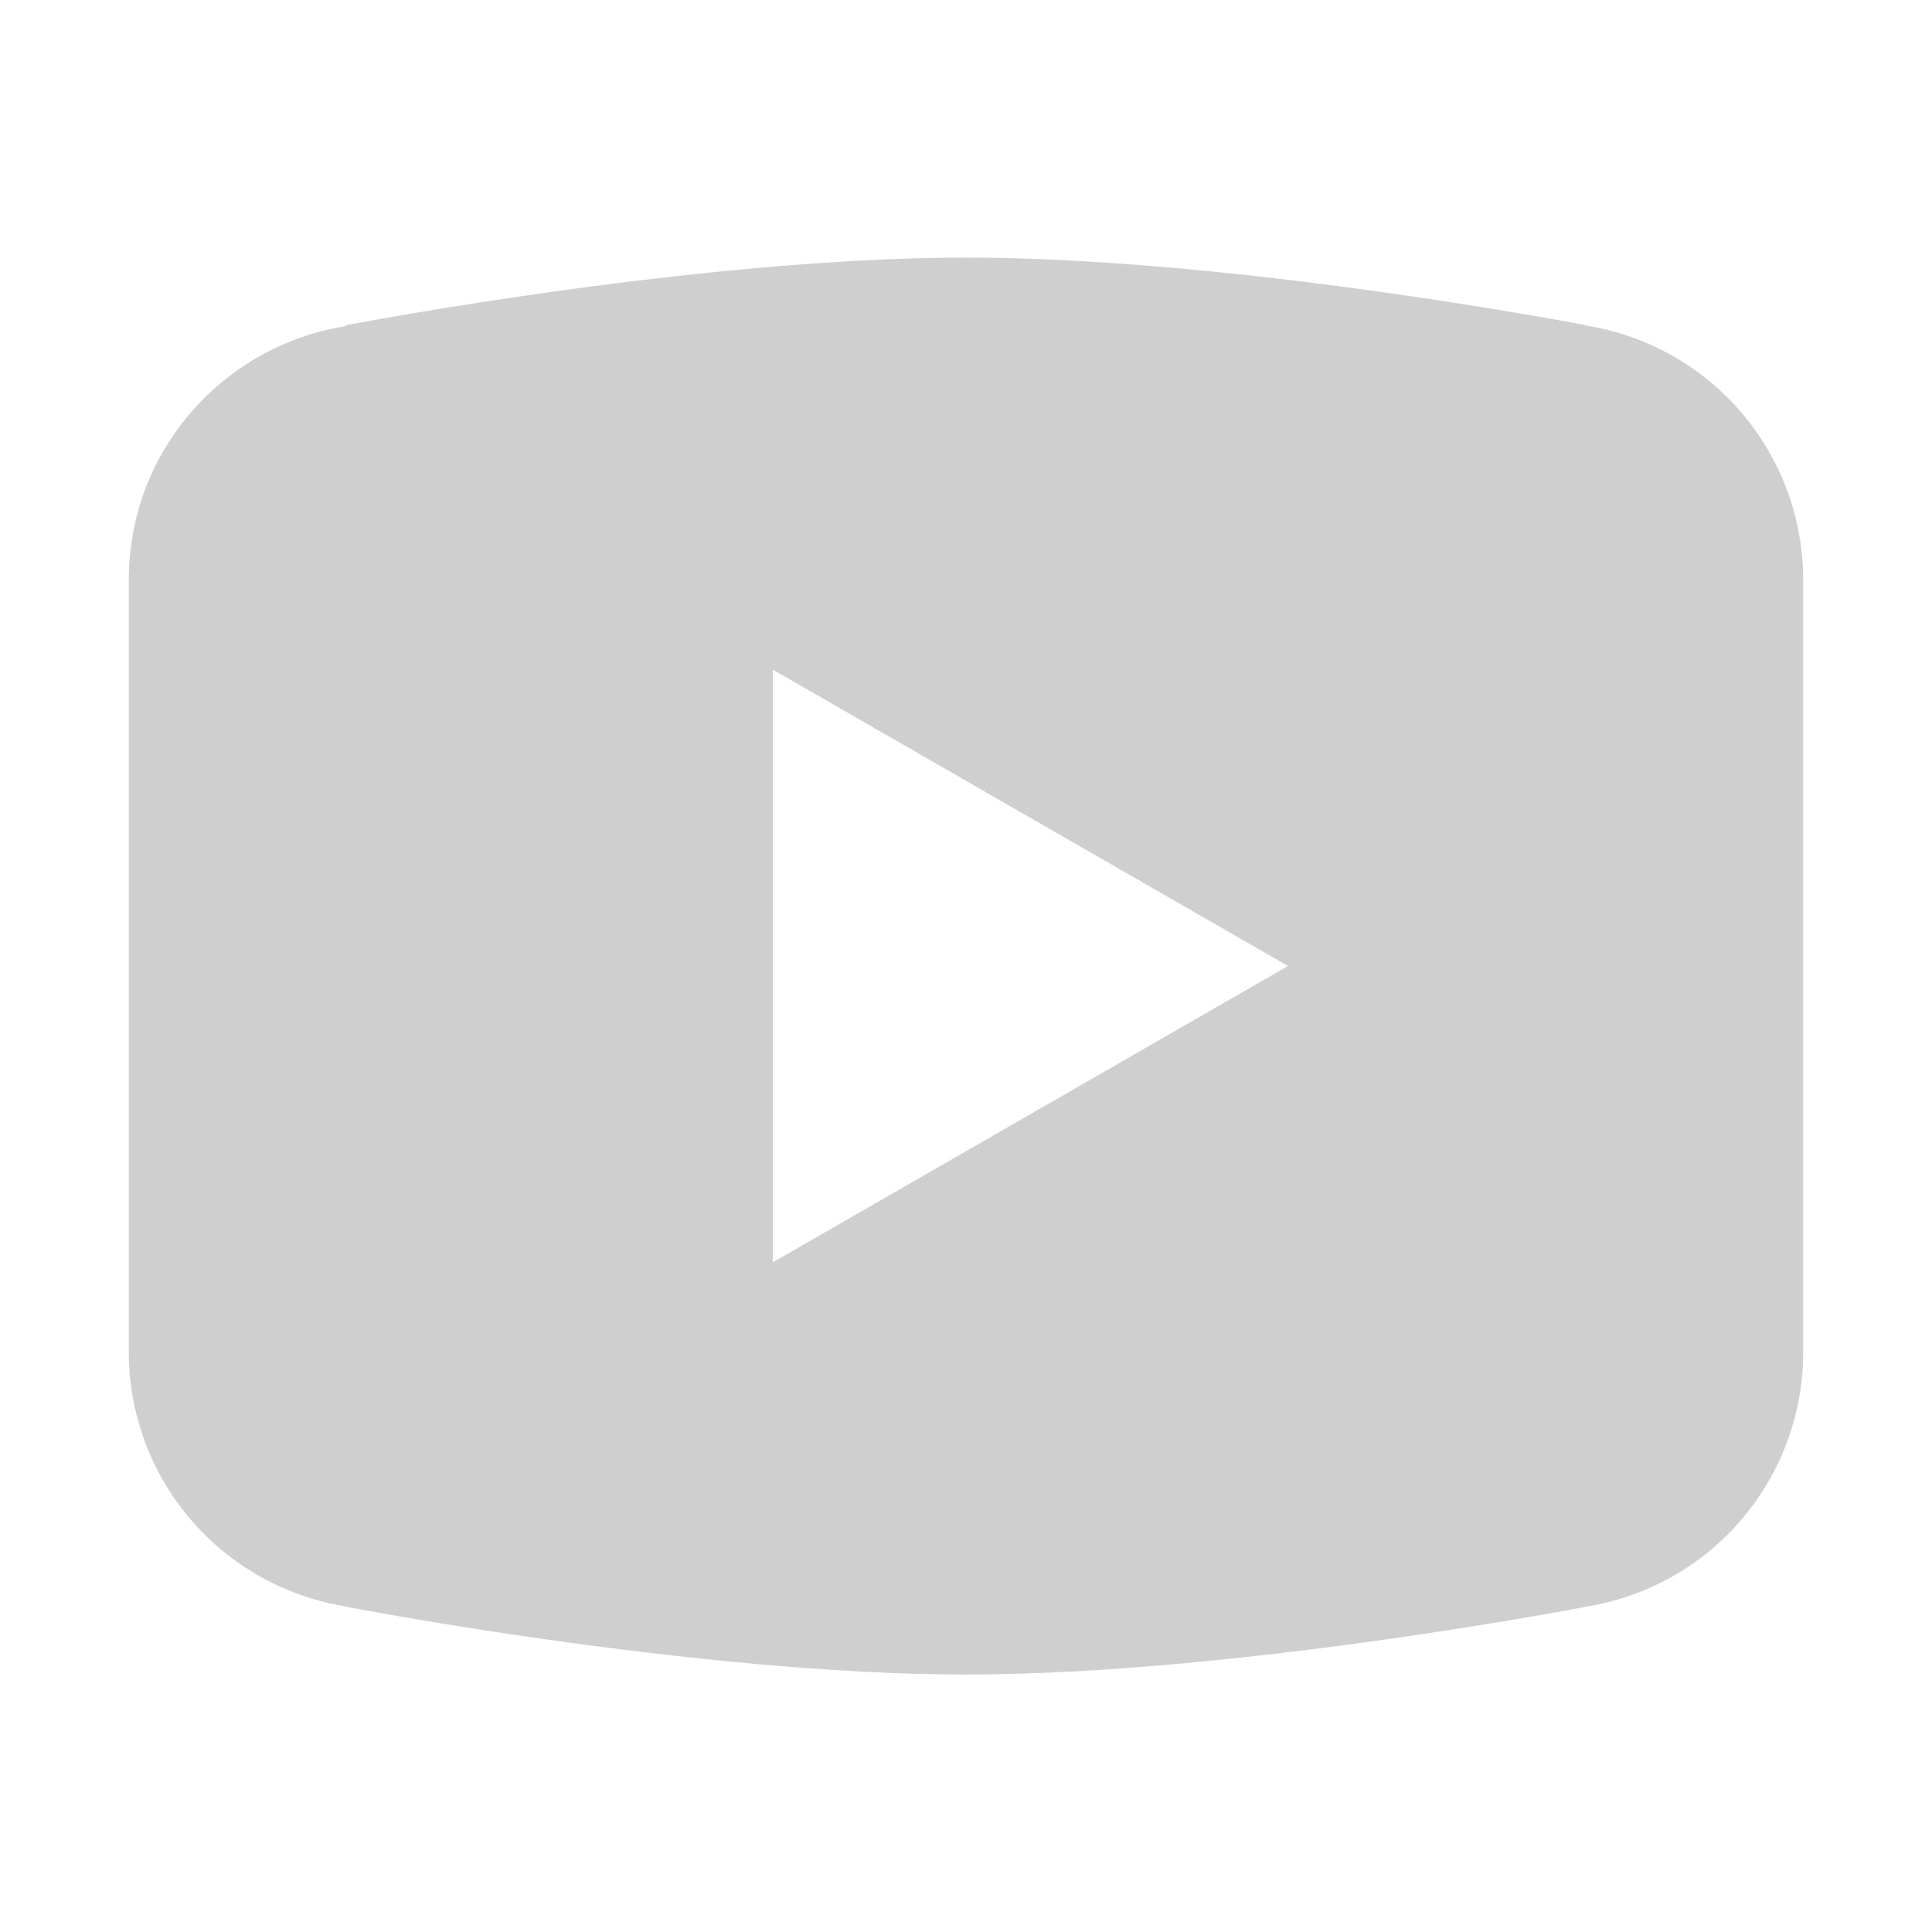
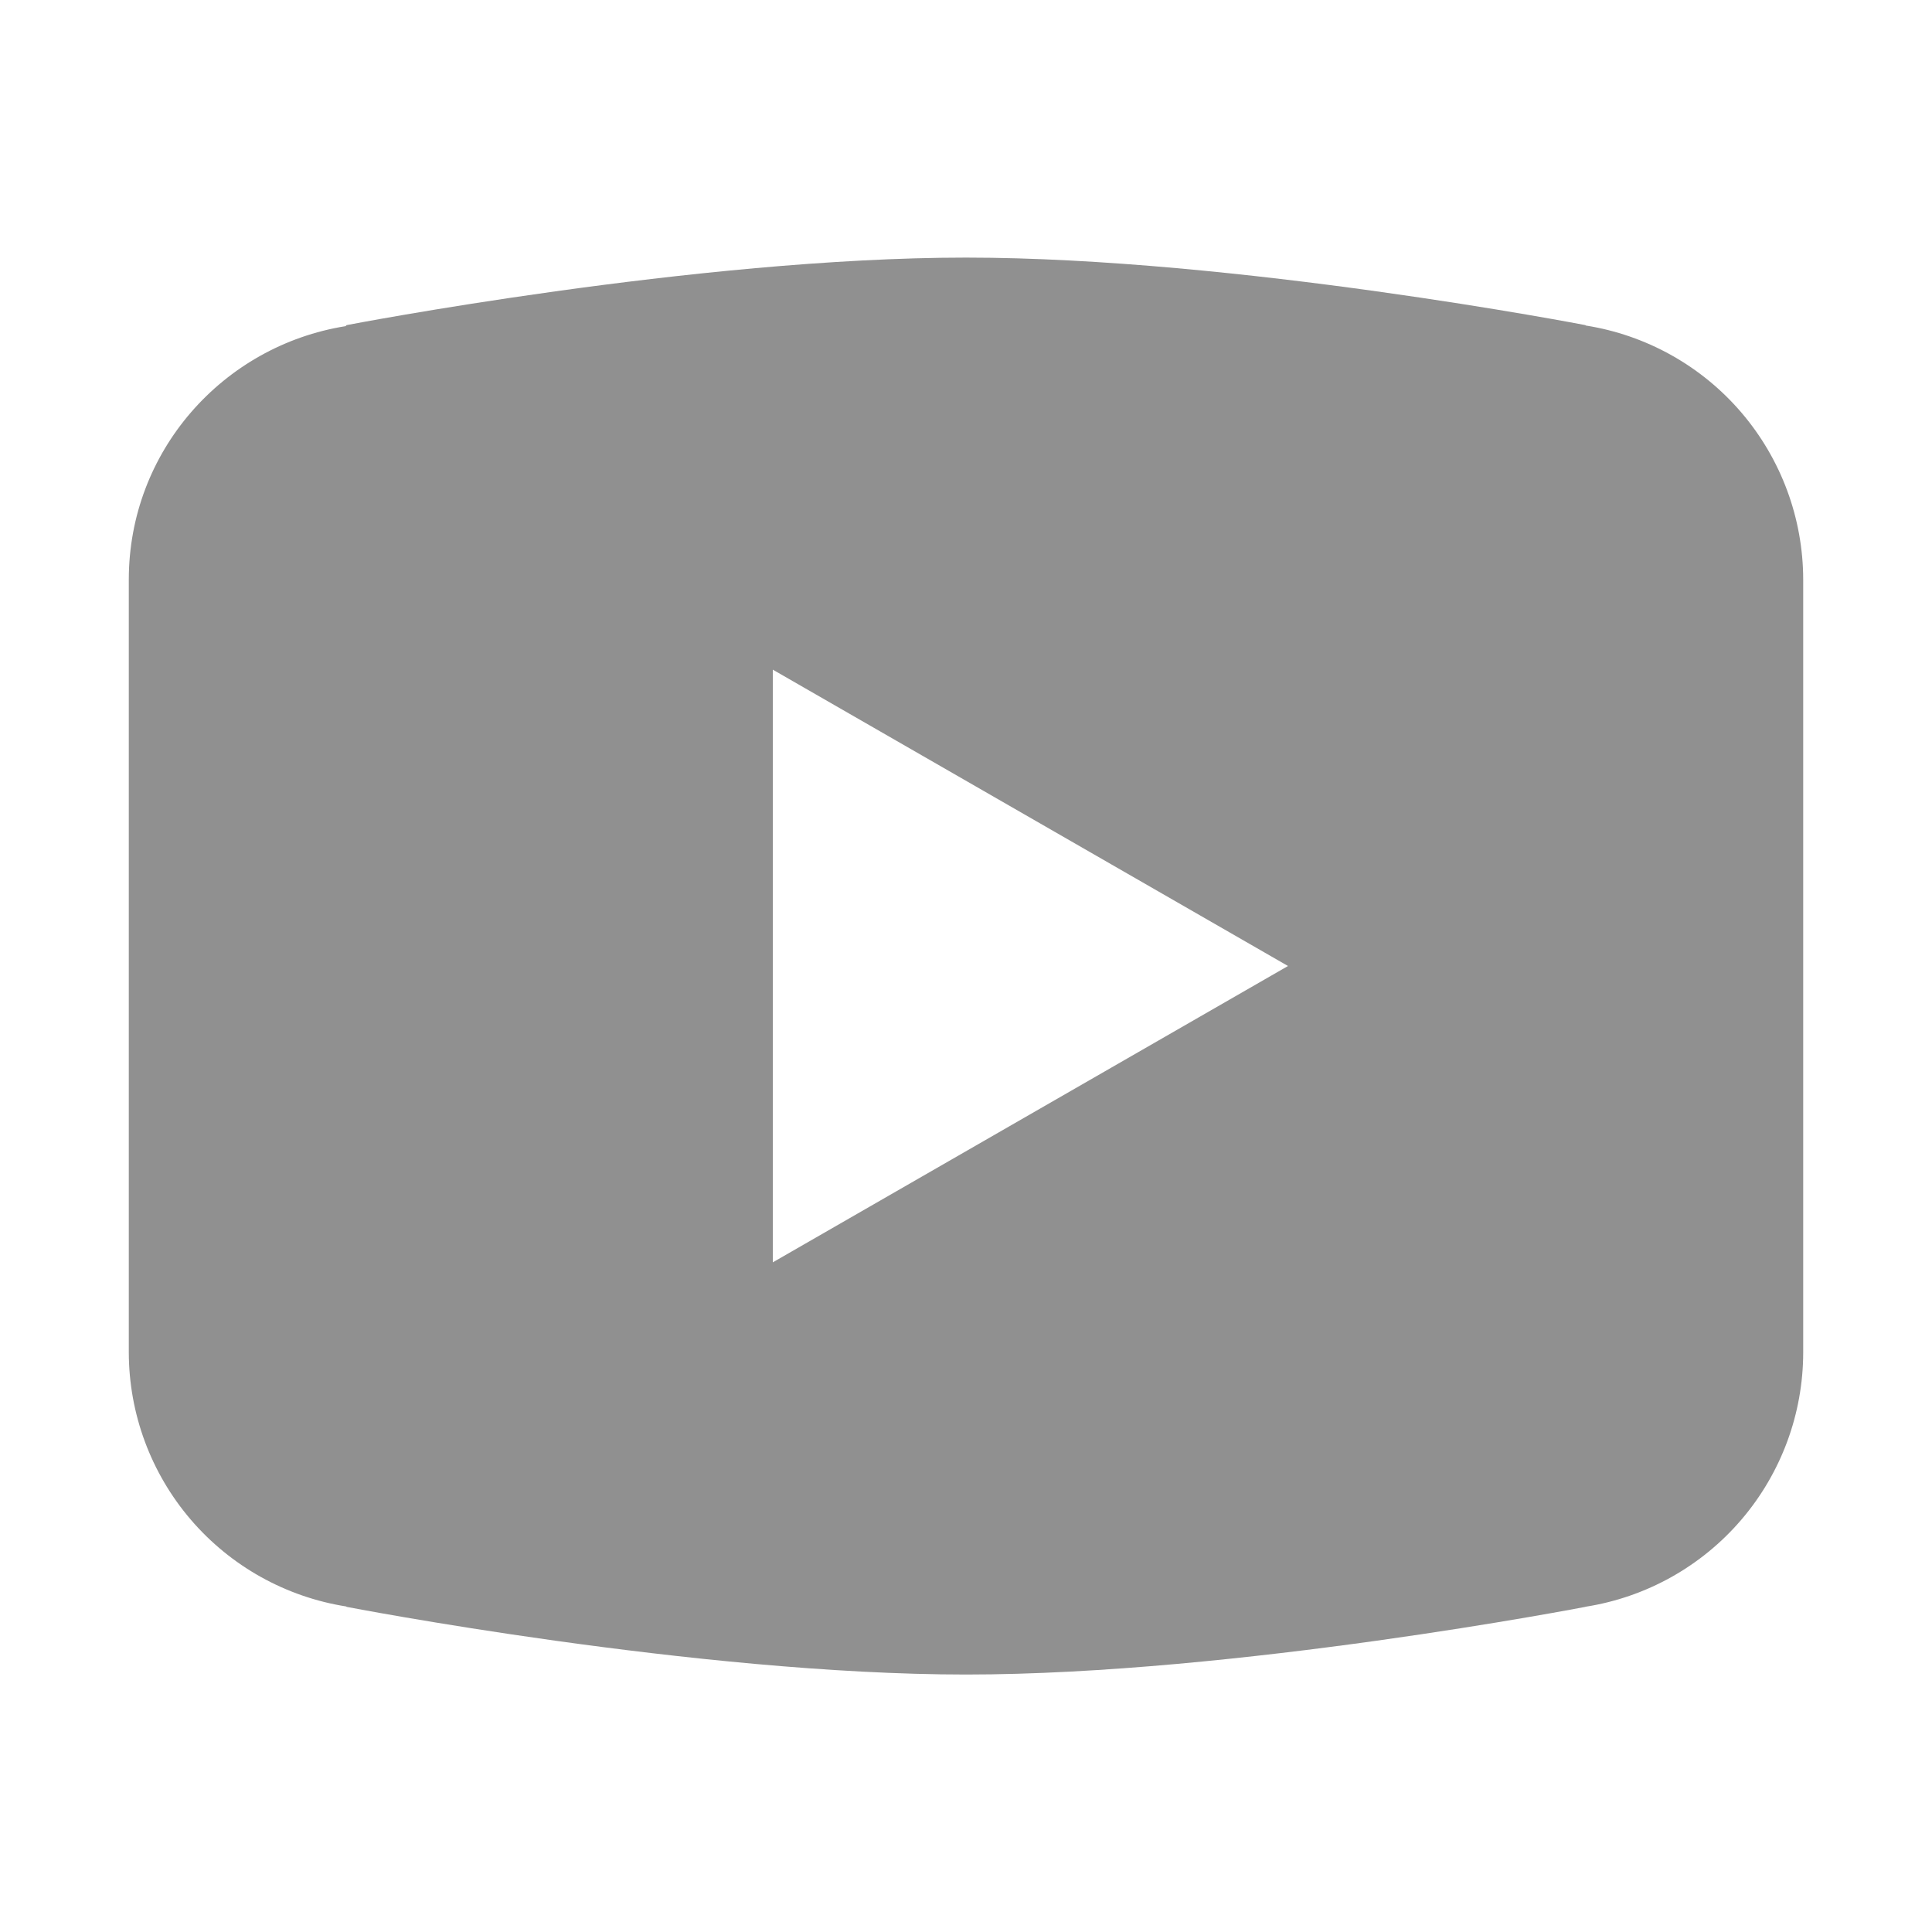
<svg xmlns="http://www.w3.org/2000/svg" width="90" height="90" viewBox="0 0 90 90" fill="none">
-   <path d="M45 12C32.442 12 16.143 15.146 16.143 15.146L16.102 15.193C10.382 16.108 6 21.023 6 27V45V45.006V63V63.006C6.006 65.861 7.029 68.62 8.885 70.788C10.742 72.956 13.311 74.391 16.131 74.836L16.143 74.853C16.143 74.853 32.442 78.006 45 78.006C57.558 78.006 73.857 74.853 73.857 74.853L73.863 74.848C76.686 74.404 79.258 72.968 81.116 70.797C82.974 68.626 83.997 65.863 84 63.006V63V45.006V45V27C83.996 24.144 82.973 21.384 81.117 19.214C79.26 17.045 76.69 15.609 73.869 15.164L73.857 15.146C73.857 15.146 57.558 12 45 12ZM36 31.195L60 45L36 58.805V31.195Z" fill="#CFCFCF" />
+   <path d="M45 12C32.442 12 16.143 15.146 16.143 15.146L16.102 15.193C10.382 16.108 6 21.023 6 27V45V45.006V63V63.006C6.006 65.861 7.029 68.62 8.885 70.788C10.742 72.956 13.311 74.391 16.131 74.836L16.143 74.853C16.143 74.853 32.442 78.006 45 78.006C57.558 78.006 73.857 74.853 73.857 74.853L73.863 74.848C76.686 74.404 79.258 72.968 81.116 70.797C82.974 68.626 83.997 65.863 84 63.006V63V45.006V45V27C83.996 24.144 82.973 21.384 81.117 19.214C79.26 17.045 76.69 15.609 73.869 15.164L73.857 15.146C73.857 15.146 57.558 12 45 12ZM36 31.195L60 45L36 58.805V31.195Z" fill="#909090" />
</svg>
